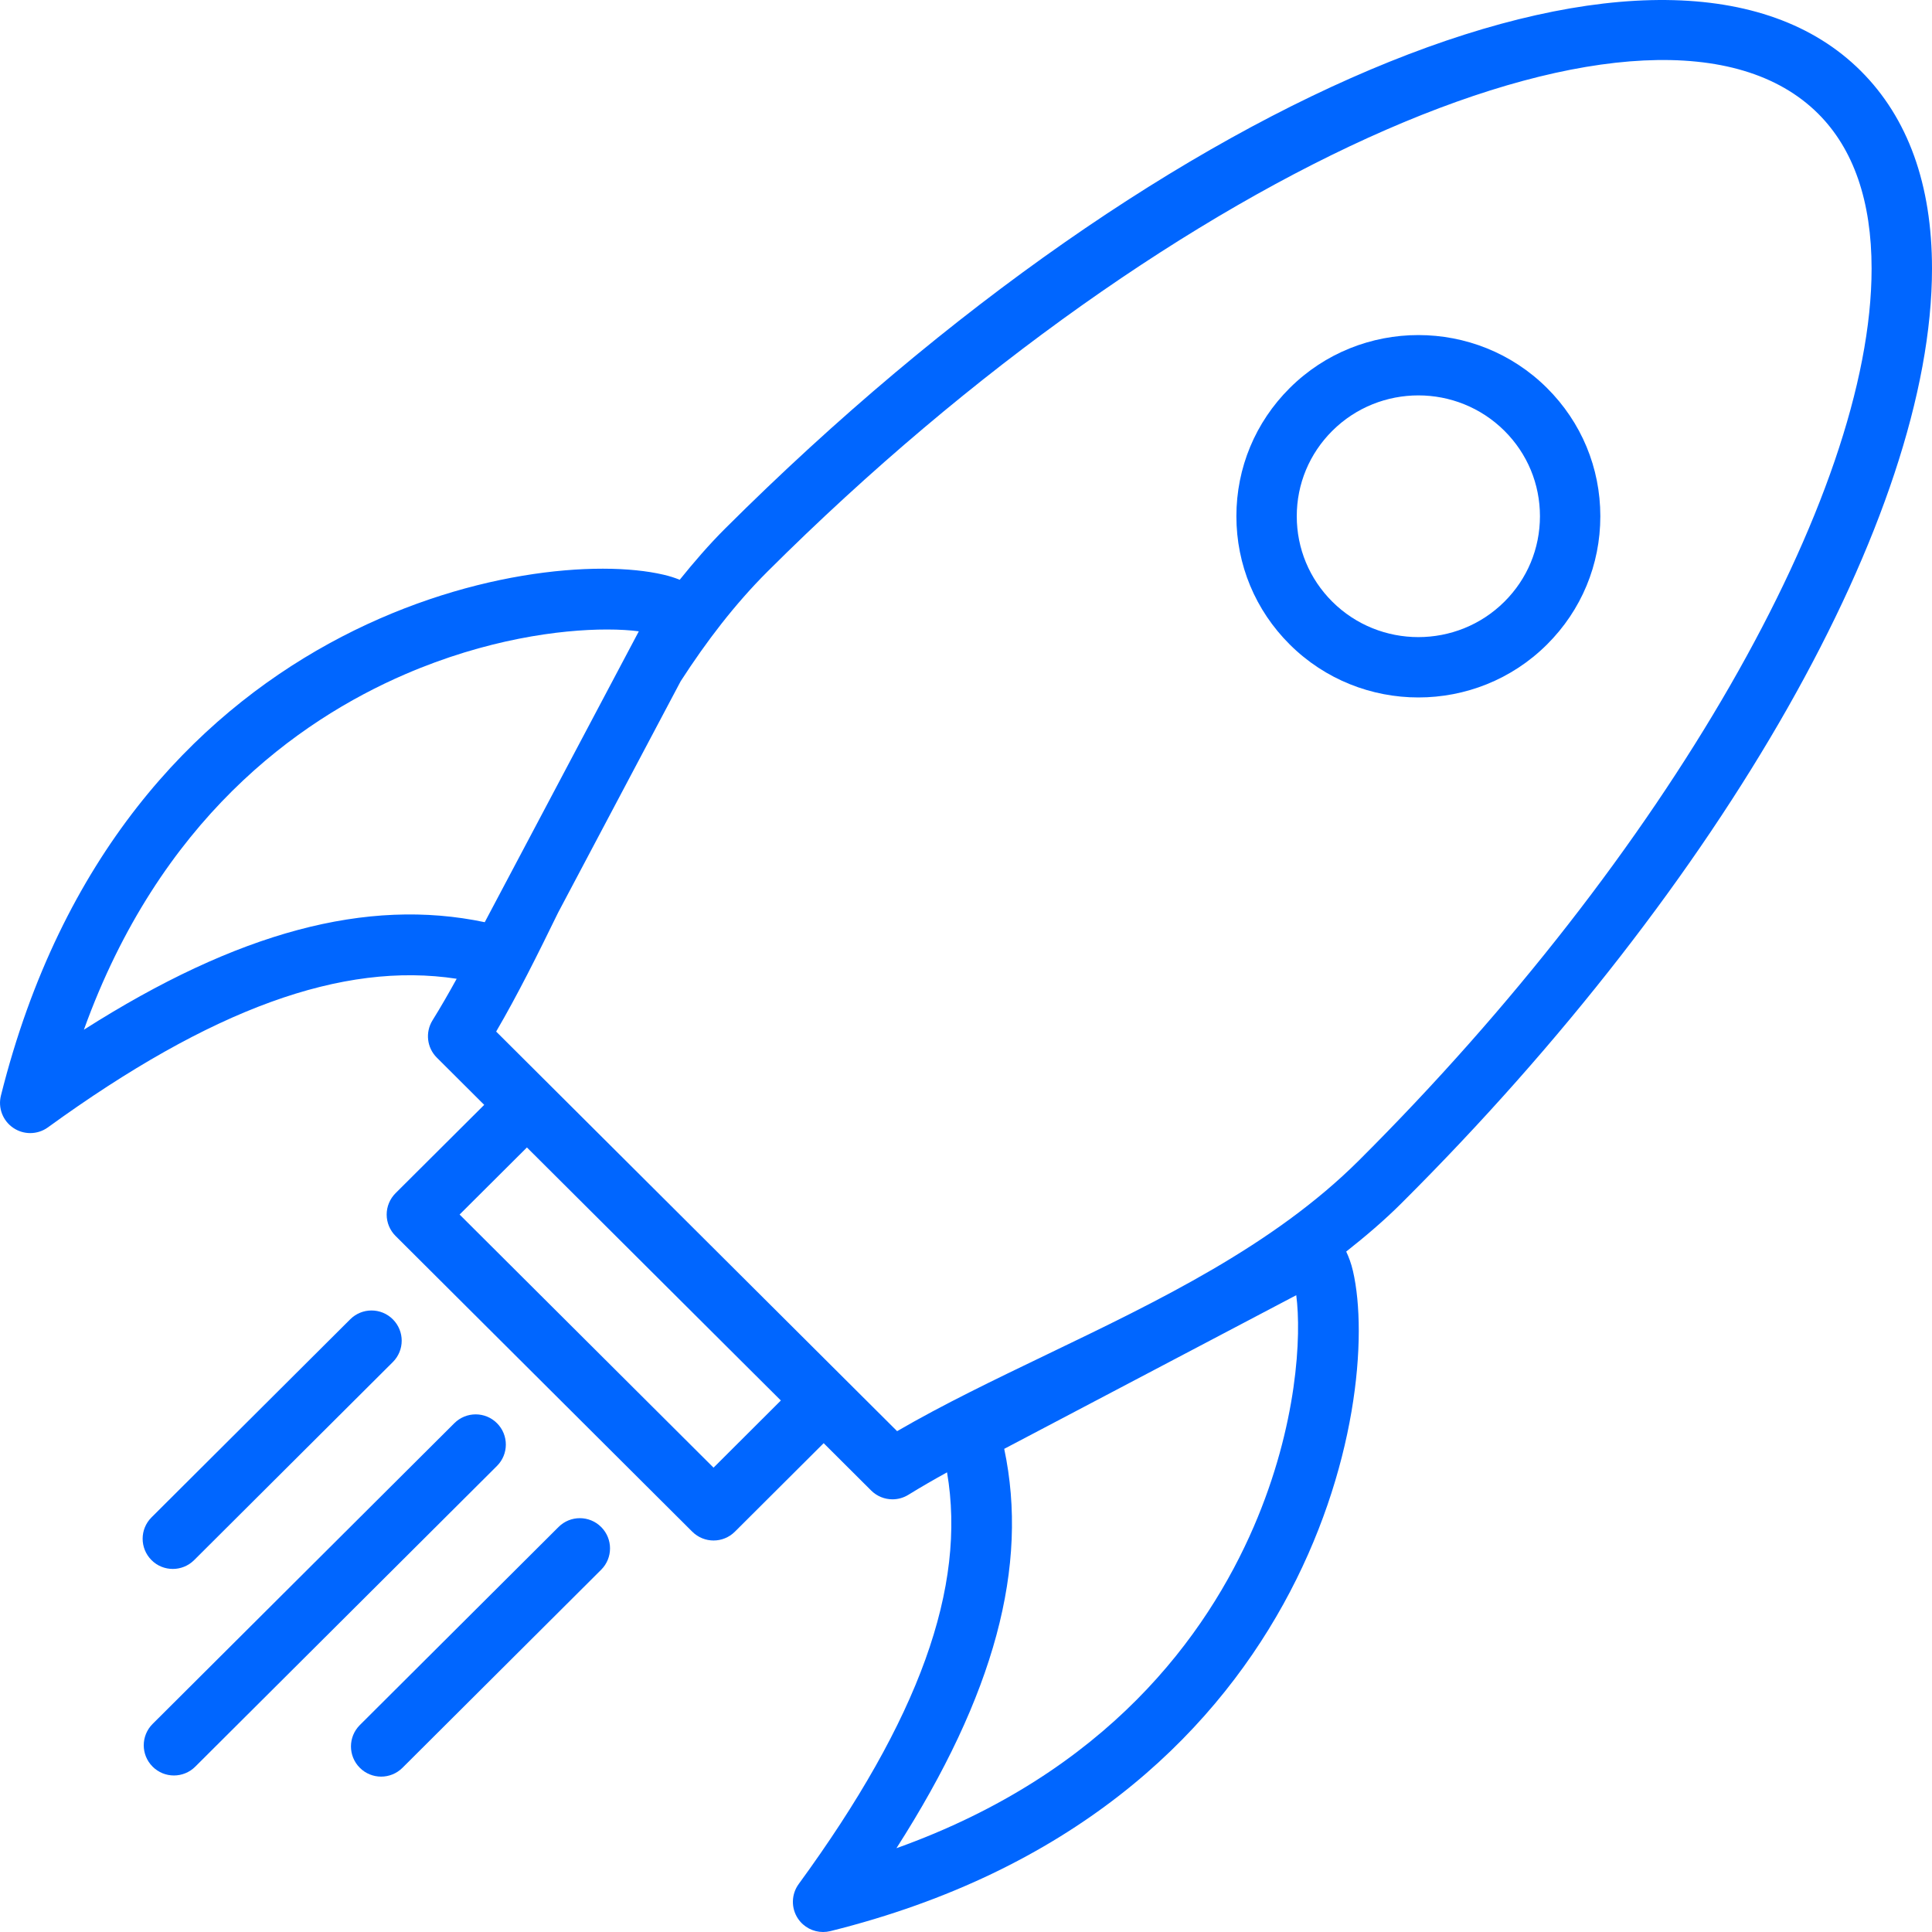
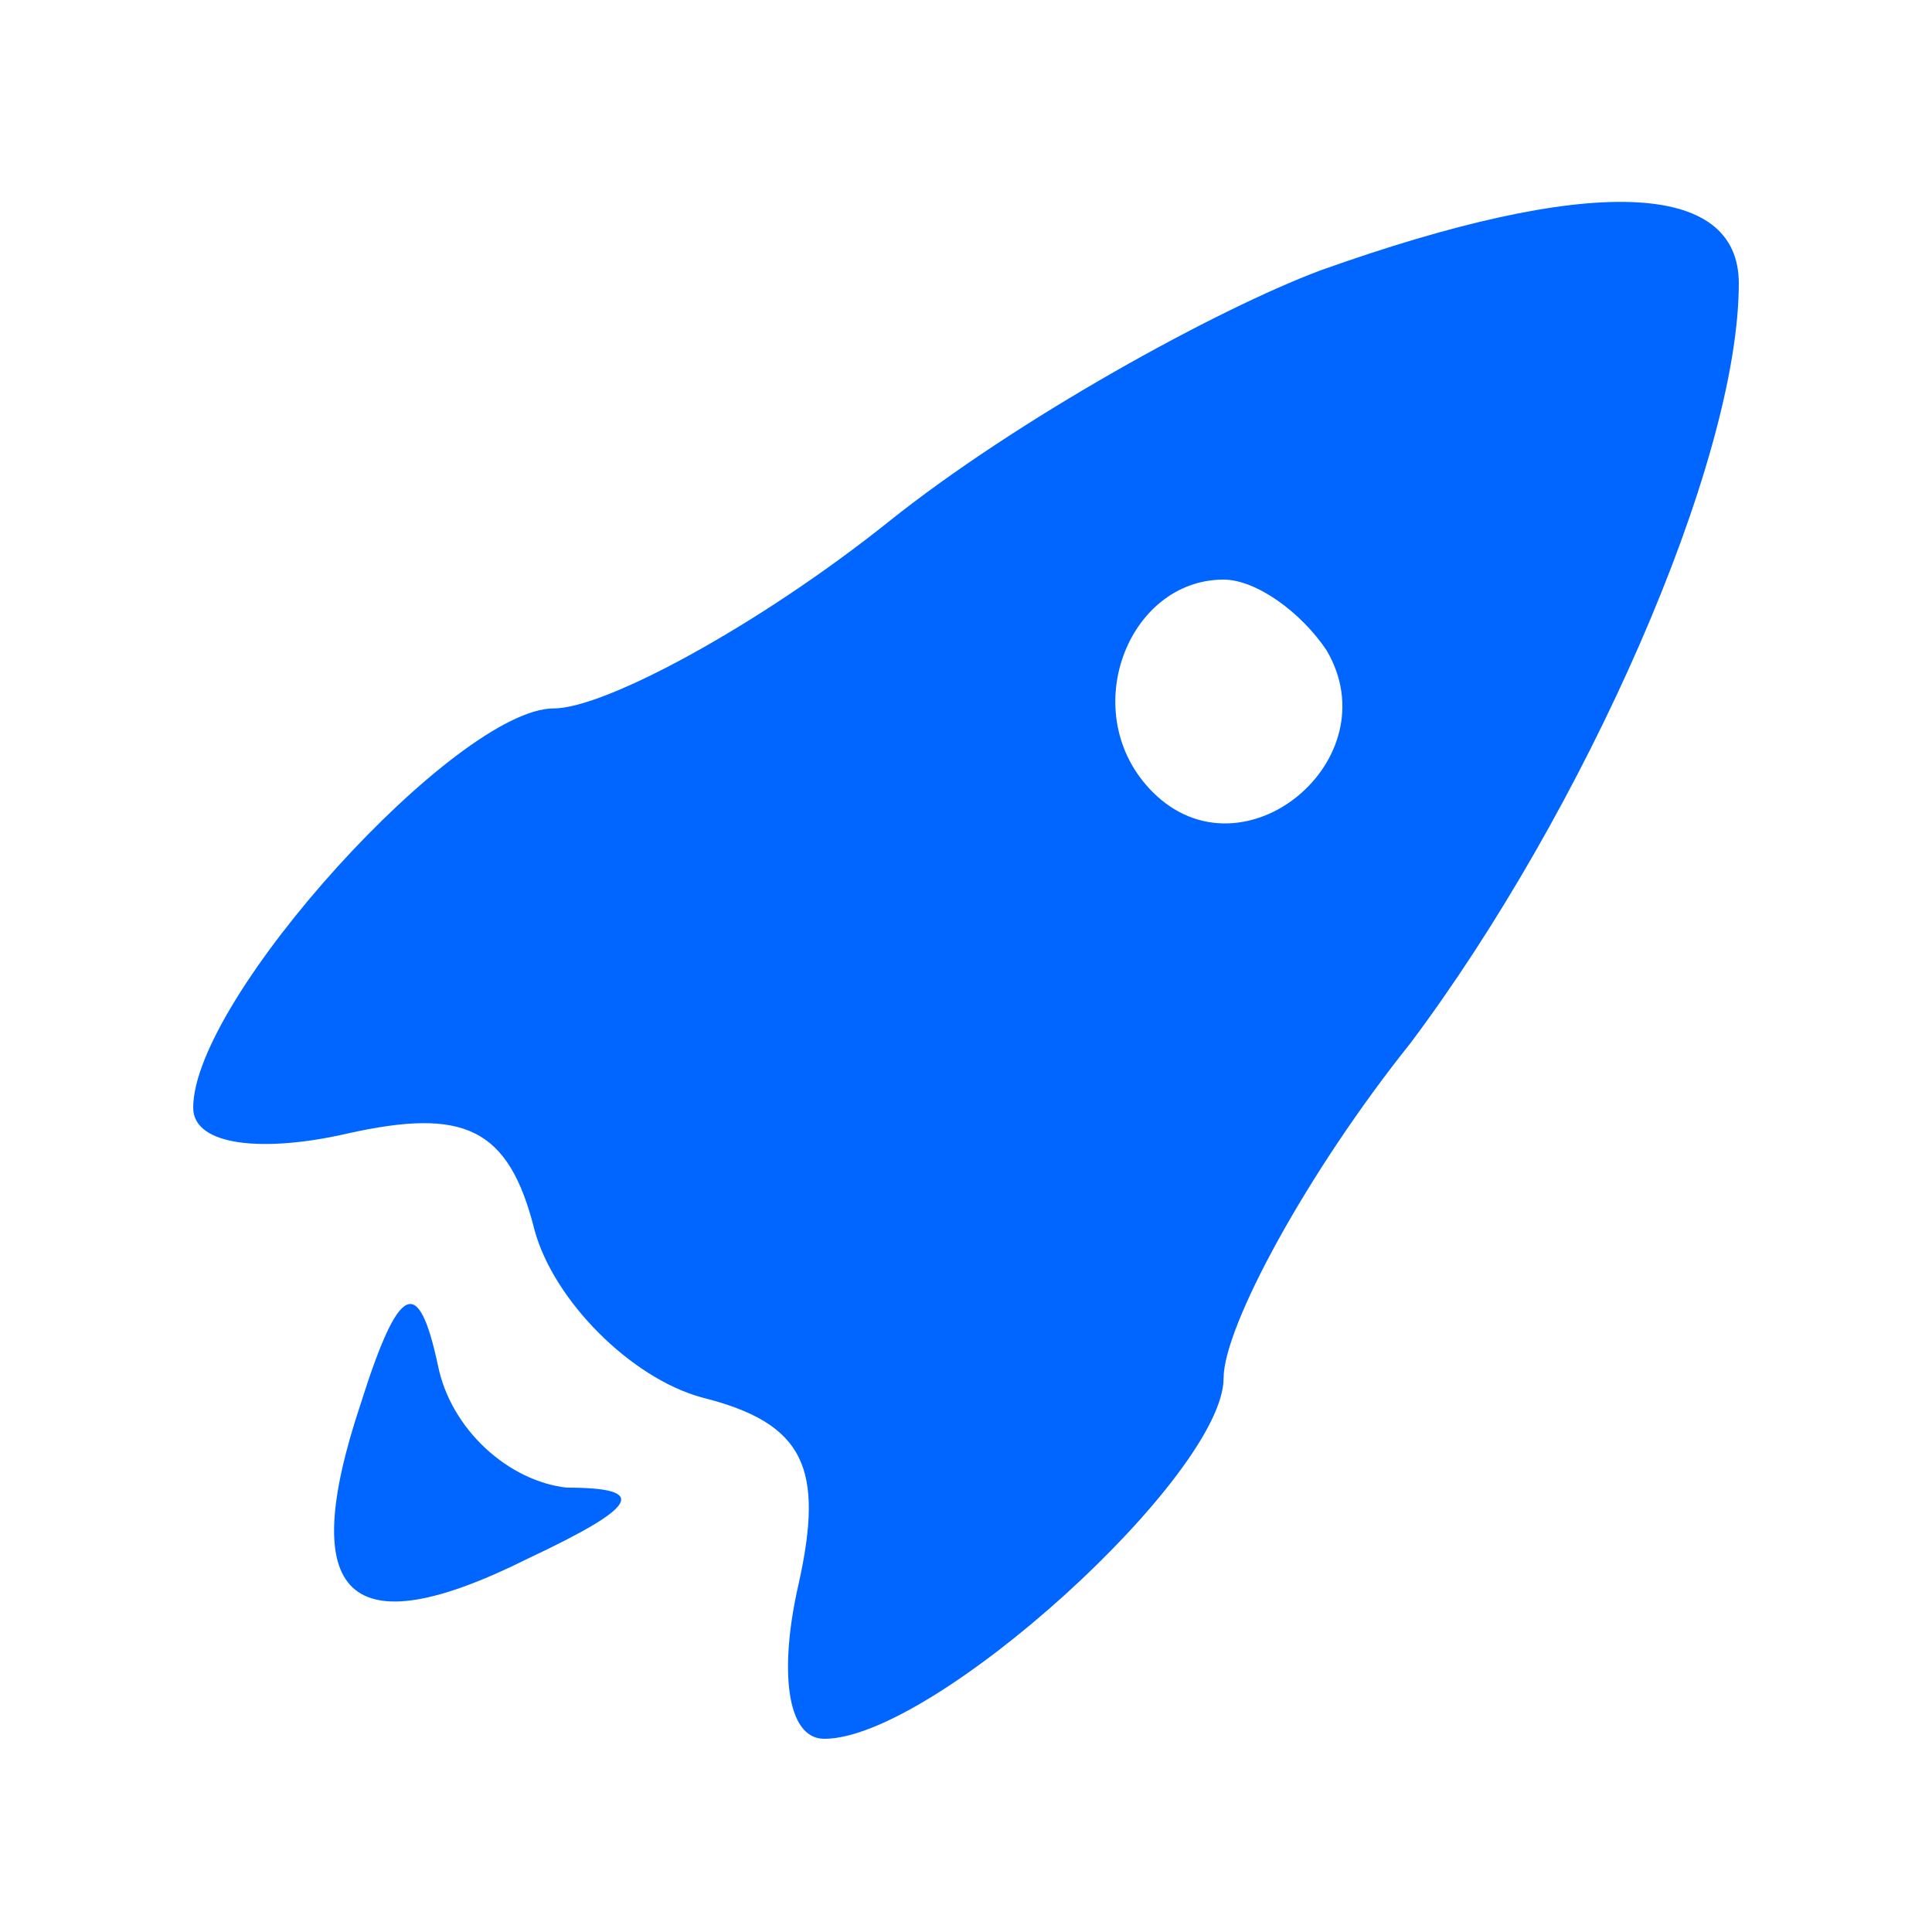
- <svg xmlns="http://www.w3.org/2000/svg" fill="#0066FF" version="1.1" id="Layer_1" x="0px" y="0px" viewBox="0 0 64 64" enable-background="new 0 0 64 64" xml:space="preserve">
-   <g id="Rocket_1_">
-     <path d="M64,8.899c0-2.785-0.794-4.989-2.359-6.55   C55.356-3.911,38.834,2.746,24.019,17.511c-0.538,0.537-1.03,1.109-1.503,1.695   c-0.155-0.064-0.334-0.122-0.539-0.169c-4.267-0.997-17.96,1.329-21.946,17.255   c-0.103,0.408,0.061,0.836,0.41,1.071c0.169,0.115,0.364,0.172,0.56,0.172   c0.206,0,0.412-0.063,0.587-0.19c5.411-3.925,9.751-5.503,13.54-4.922   c-0.261,0.474-0.527,0.937-0.801,1.378c-0.245,0.396-0.186,0.907,0.144,1.235   l1.569,1.564l-2.937,2.926c-0.188,0.188-0.294,0.442-0.294,0.708   c0,0.266,0.106,0.521,0.294,0.708l9.829,9.797   c0.195,0.194,0.45,0.292,0.706,0.292c0.256,0,0.511-0.098,0.706-0.292   l2.941-2.932l1.573,1.568c0.193,0.192,0.448,0.292,0.706,0.292   c0.181,0,0.362-0.049,0.524-0.148c0.413-0.255,0.842-0.502,1.284-0.746   c0.651,3.808-0.926,8.176-4.914,13.638c-0.248,0.34-0.257,0.799-0.023,1.147   c0.188,0.281,0.502,0.442,0.83,0.442c0.08,0,0.161-0.01,0.241-0.029   c15.94-3.964,18.296-17.609,17.313-21.865c-0.06-0.26-0.139-0.464-0.224-0.646   c0.635-0.502,1.255-1.027,1.833-1.604C57.103,29.219,64,17.066,64,8.899z    M16.058,30.549c-3.901-0.822-8.188,0.321-13.279,3.562   c2.504-6.948,7.064-10.231,10.643-11.776c2.683-1.158,5.124-1.482,6.686-1.482   c0.419,0,0.773,0.023,1.054,0.06L16.058,30.549z M23.637,48.618l-8.412-8.385   l2.23-2.222l7.267,7.242l1.145,1.14L23.637,48.618z M41.533,50.573   c-1.547,3.583-4.842,8.148-11.837,10.651c3.246-5.069,4.394-9.339,3.57-13.229   l9.674-5.09C43.114,44.22,42.987,47.204,41.533,50.573z M34.689,44.865   c-1.759,0.847-3.434,1.651-4.971,2.544L16.436,34.172   c0.717-1.228,1.38-2.562,2.052-3.94l4.061-7.667   c0.85-1.316,1.792-2.551,2.882-3.638C38.984,5.419,54.917-1.524,60.228,3.765   c1.176,1.172,1.771,2.899,1.771,5.134c0,7.545-6.825,19.417-16.982,29.541   C42.188,41.26,38.376,43.093,34.689,44.865z" />
-     <path d="M42.725,12.853c-1.14,1.134-1.768,2.643-1.768,4.248   c0,1.606,0.628,3.115,1.768,4.249c1.175,1.169,2.718,1.754,4.261,1.754   c1.543,0,3.086-0.585,4.26-1.754c1.14-1.134,1.767-2.643,1.767-4.249   c0-1.605-0.627-3.114-1.767-4.248C48.897,10.515,45.074,10.515,42.725,12.853z    M49.835,19.932c-1.572,1.564-4.128,1.564-5.7,0   c-0.759-0.756-1.178-1.761-1.178-2.831c0-1.069,0.419-2.074,1.178-2.83   c0.786-0.782,1.818-1.173,2.851-1.173c1.032,0,2.063,0.391,2.85,1.173   c0.759,0.756,1.177,1.761,1.177,2.83C51.012,18.172,50.594,19.177,49.835,19.932z" />
-     <path d="M16.465,47.147c-0.39-0.392-1.022-0.392-1.414-0.002l-9.995,9.962   c-0.391,0.39-0.393,1.022-0.002,1.414c0.195,0.196,0.451,0.294,0.708,0.294   c0.255,0,0.511-0.098,0.706-0.292l9.995-9.962   C16.853,48.172,16.855,47.539,16.465,47.147z" />
-     <path d="M5.725,51.973c0.255,0,0.511-0.098,0.706-0.292l6.582-6.561   c0.391-0.39,0.392-1.022,0.002-1.414c-0.39-0.392-1.022-0.393-1.414-0.002   l-6.582,6.561c-0.391,0.39-0.392,1.022-0.002,1.414   C5.212,51.876,5.468,51.973,5.725,51.973z" />
-     <path d="M18.502,50.584l-6.582,6.561c-0.391,0.39-0.392,1.022-0.002,1.414   c0.195,0.196,0.451,0.294,0.708,0.294c0.255,0,0.511-0.098,0.706-0.292   l6.582-6.561c0.391-0.39,0.392-1.022,0.002-1.414   C19.526,50.194,18.893,50.193,18.502,50.584z" />
+ <svg xmlns="http://www.w3.org/2000/svg" version="1.0" width="30pt" height="30pt" viewBox="0 0 30 30" preserveAspectRatio="xMidYMid meet">
+   <g transform="translate(0,30) scale(0.1,-0.1)" fill="#0066FF" stroke="none">
+     <path d="M205 258 c-16 -6 -47 -23 -67 -39 -20 -16 -44 -29 -52 -29 -15 0 -56 -45 -56 -62 0 -6 11 -7 24 -4 18 4 25 1 29 -15 3 -11 15 -23 26 -26 16 -4 19 -11 15 -29 -3 -13 -2 -24 4 -24 17 0 62 41 62 56 0 8 13 32 29 52 27 36 51 90 51 118 0 16 -23 17 -65 2z m1 -59 c10 -17 -13 -36 -27 -22 -12 12 -4 33 11 33 5 0 12 -5 16 -11z" />
+     <path d="M56 82 c-10 -30 -2 -38 26 -24 17 8 19 11 6 11 -9 1 -18 9 -20 19 -3 14 -6 13 -12 -6z" />
  </g>
-   <g>
- </g>
-   <g>
- </g>
-   <g>
- </g>
-   <g>
- </g>
-   <g>
- </g>
-   <g>
- </g>
-   <g>
- </g>
-   <g>
- </g>
-   <g>
- </g>
-   <g>
- </g>
-   <g>
- </g>
-   <g>
- </g>
-   <g>
- </g>
-   <g>
- </g>
-   <g>
- </g>
</svg>
